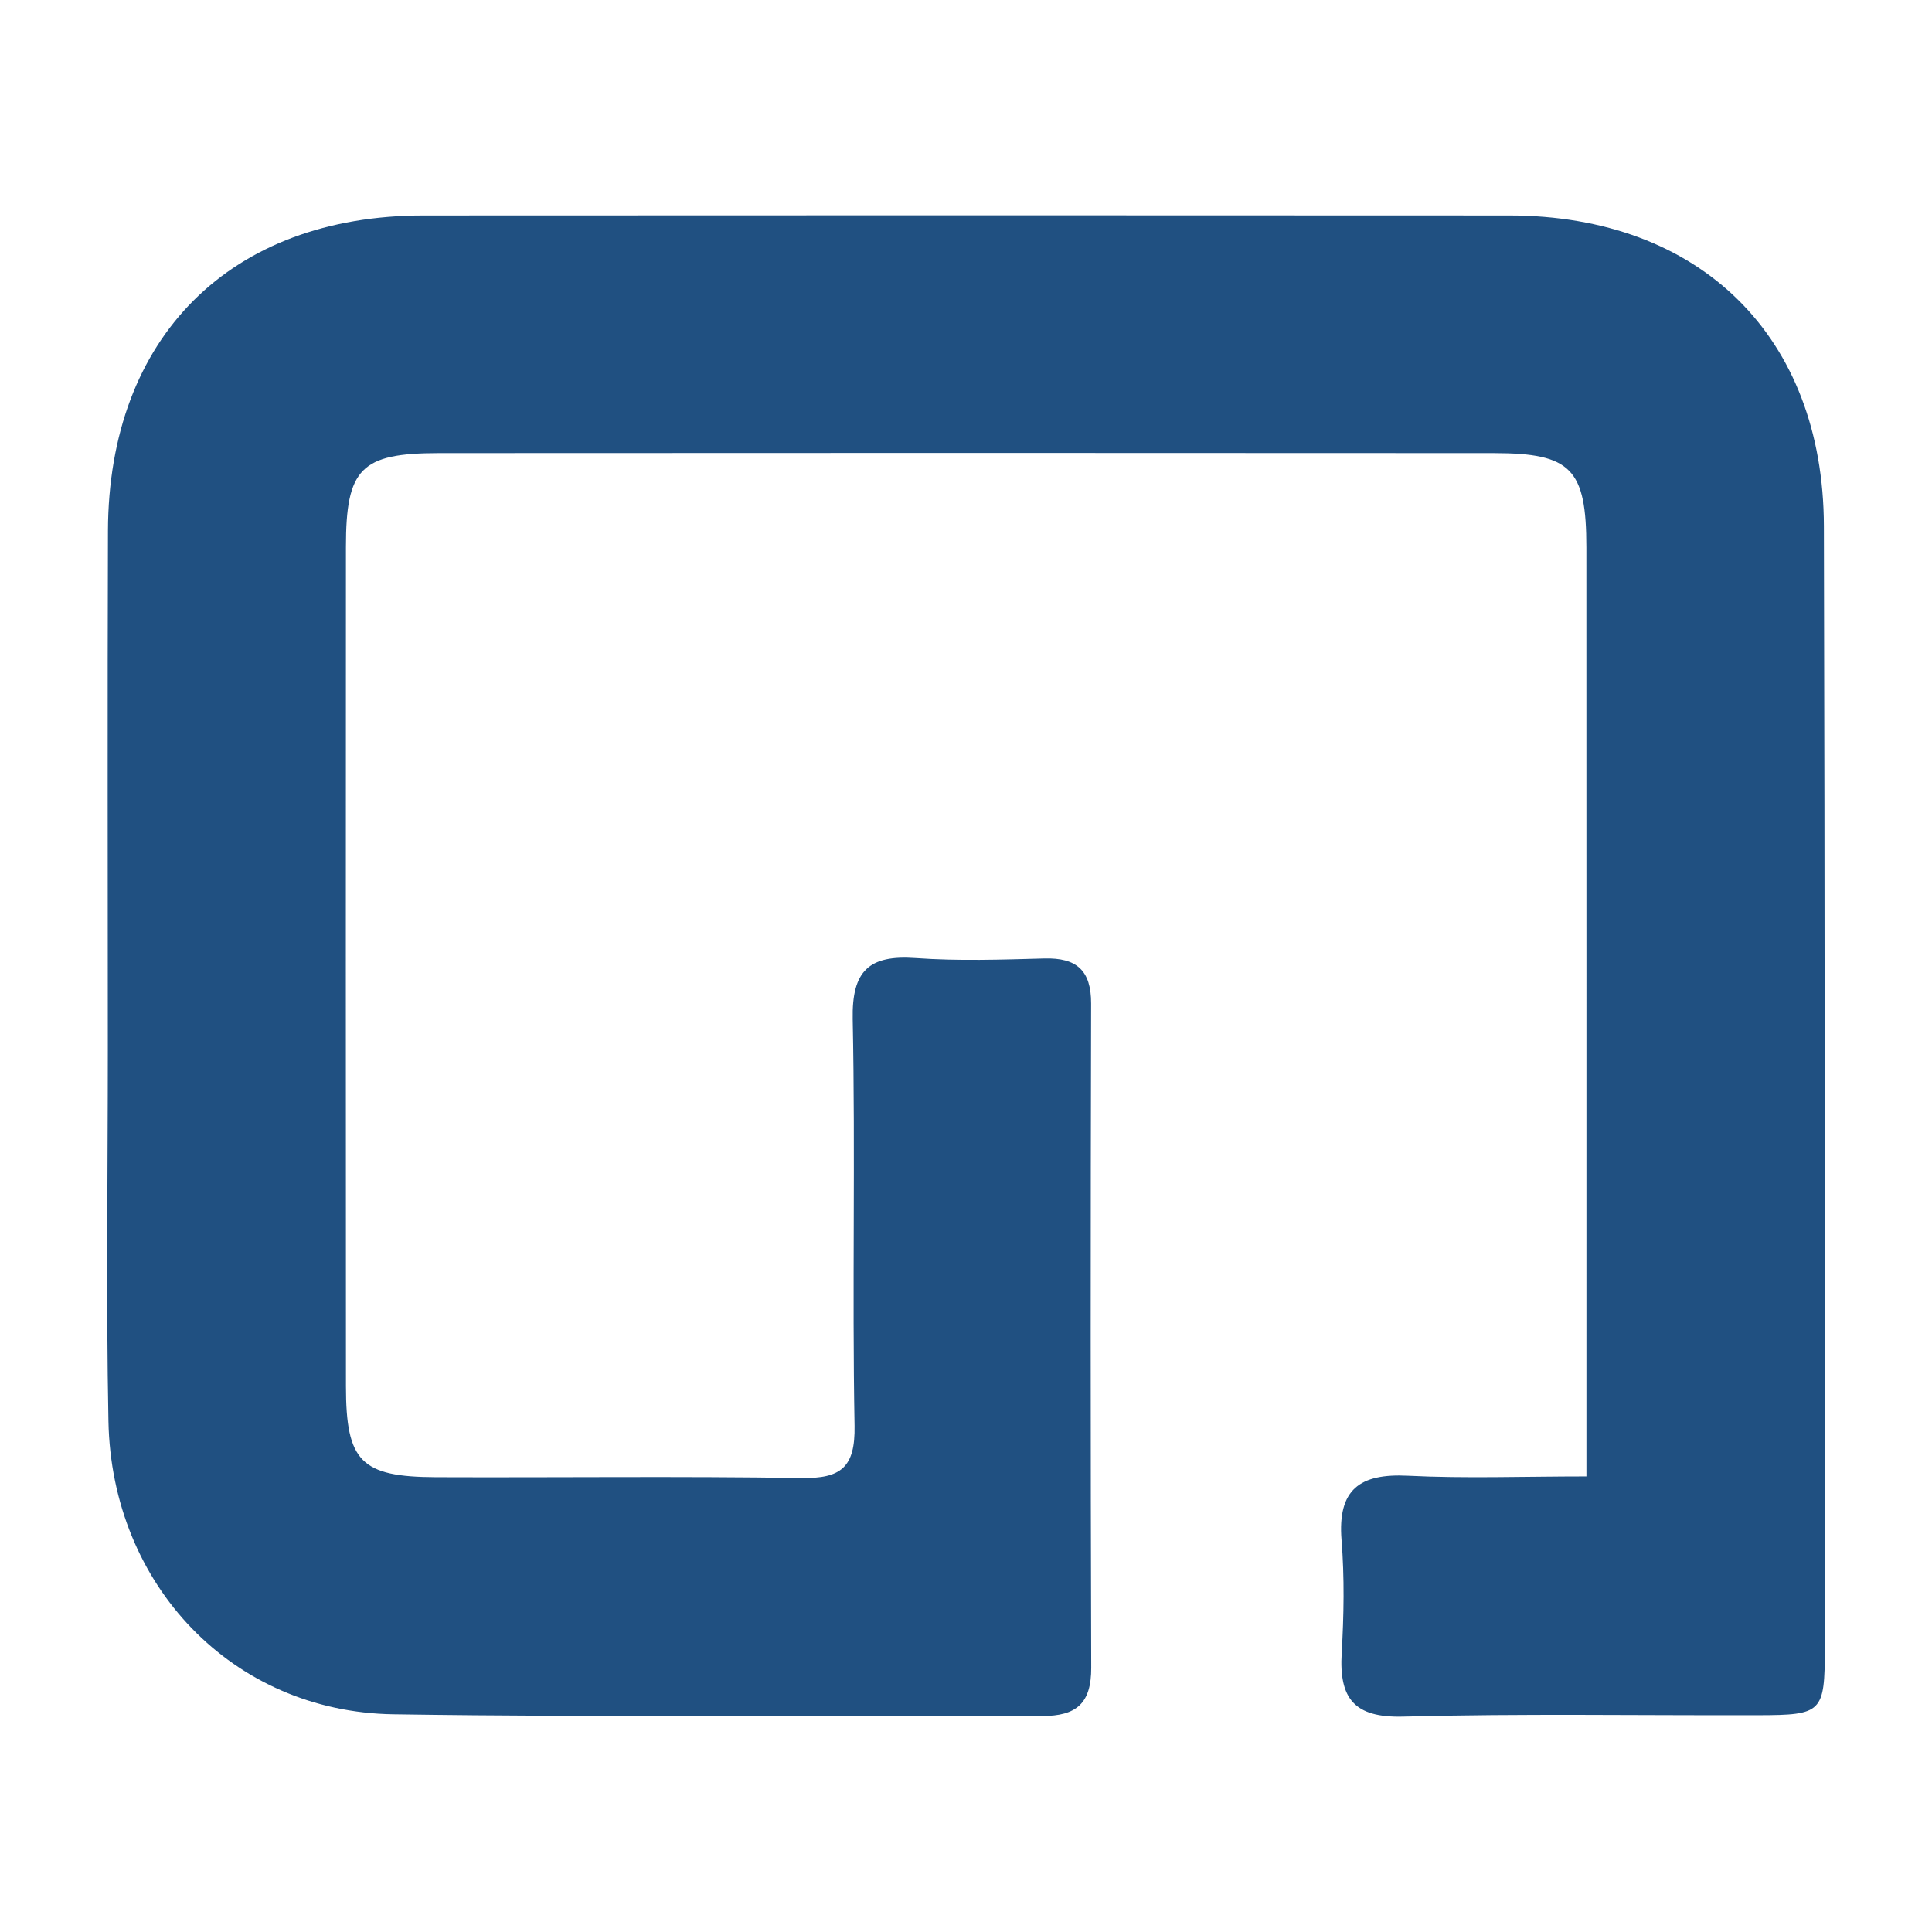
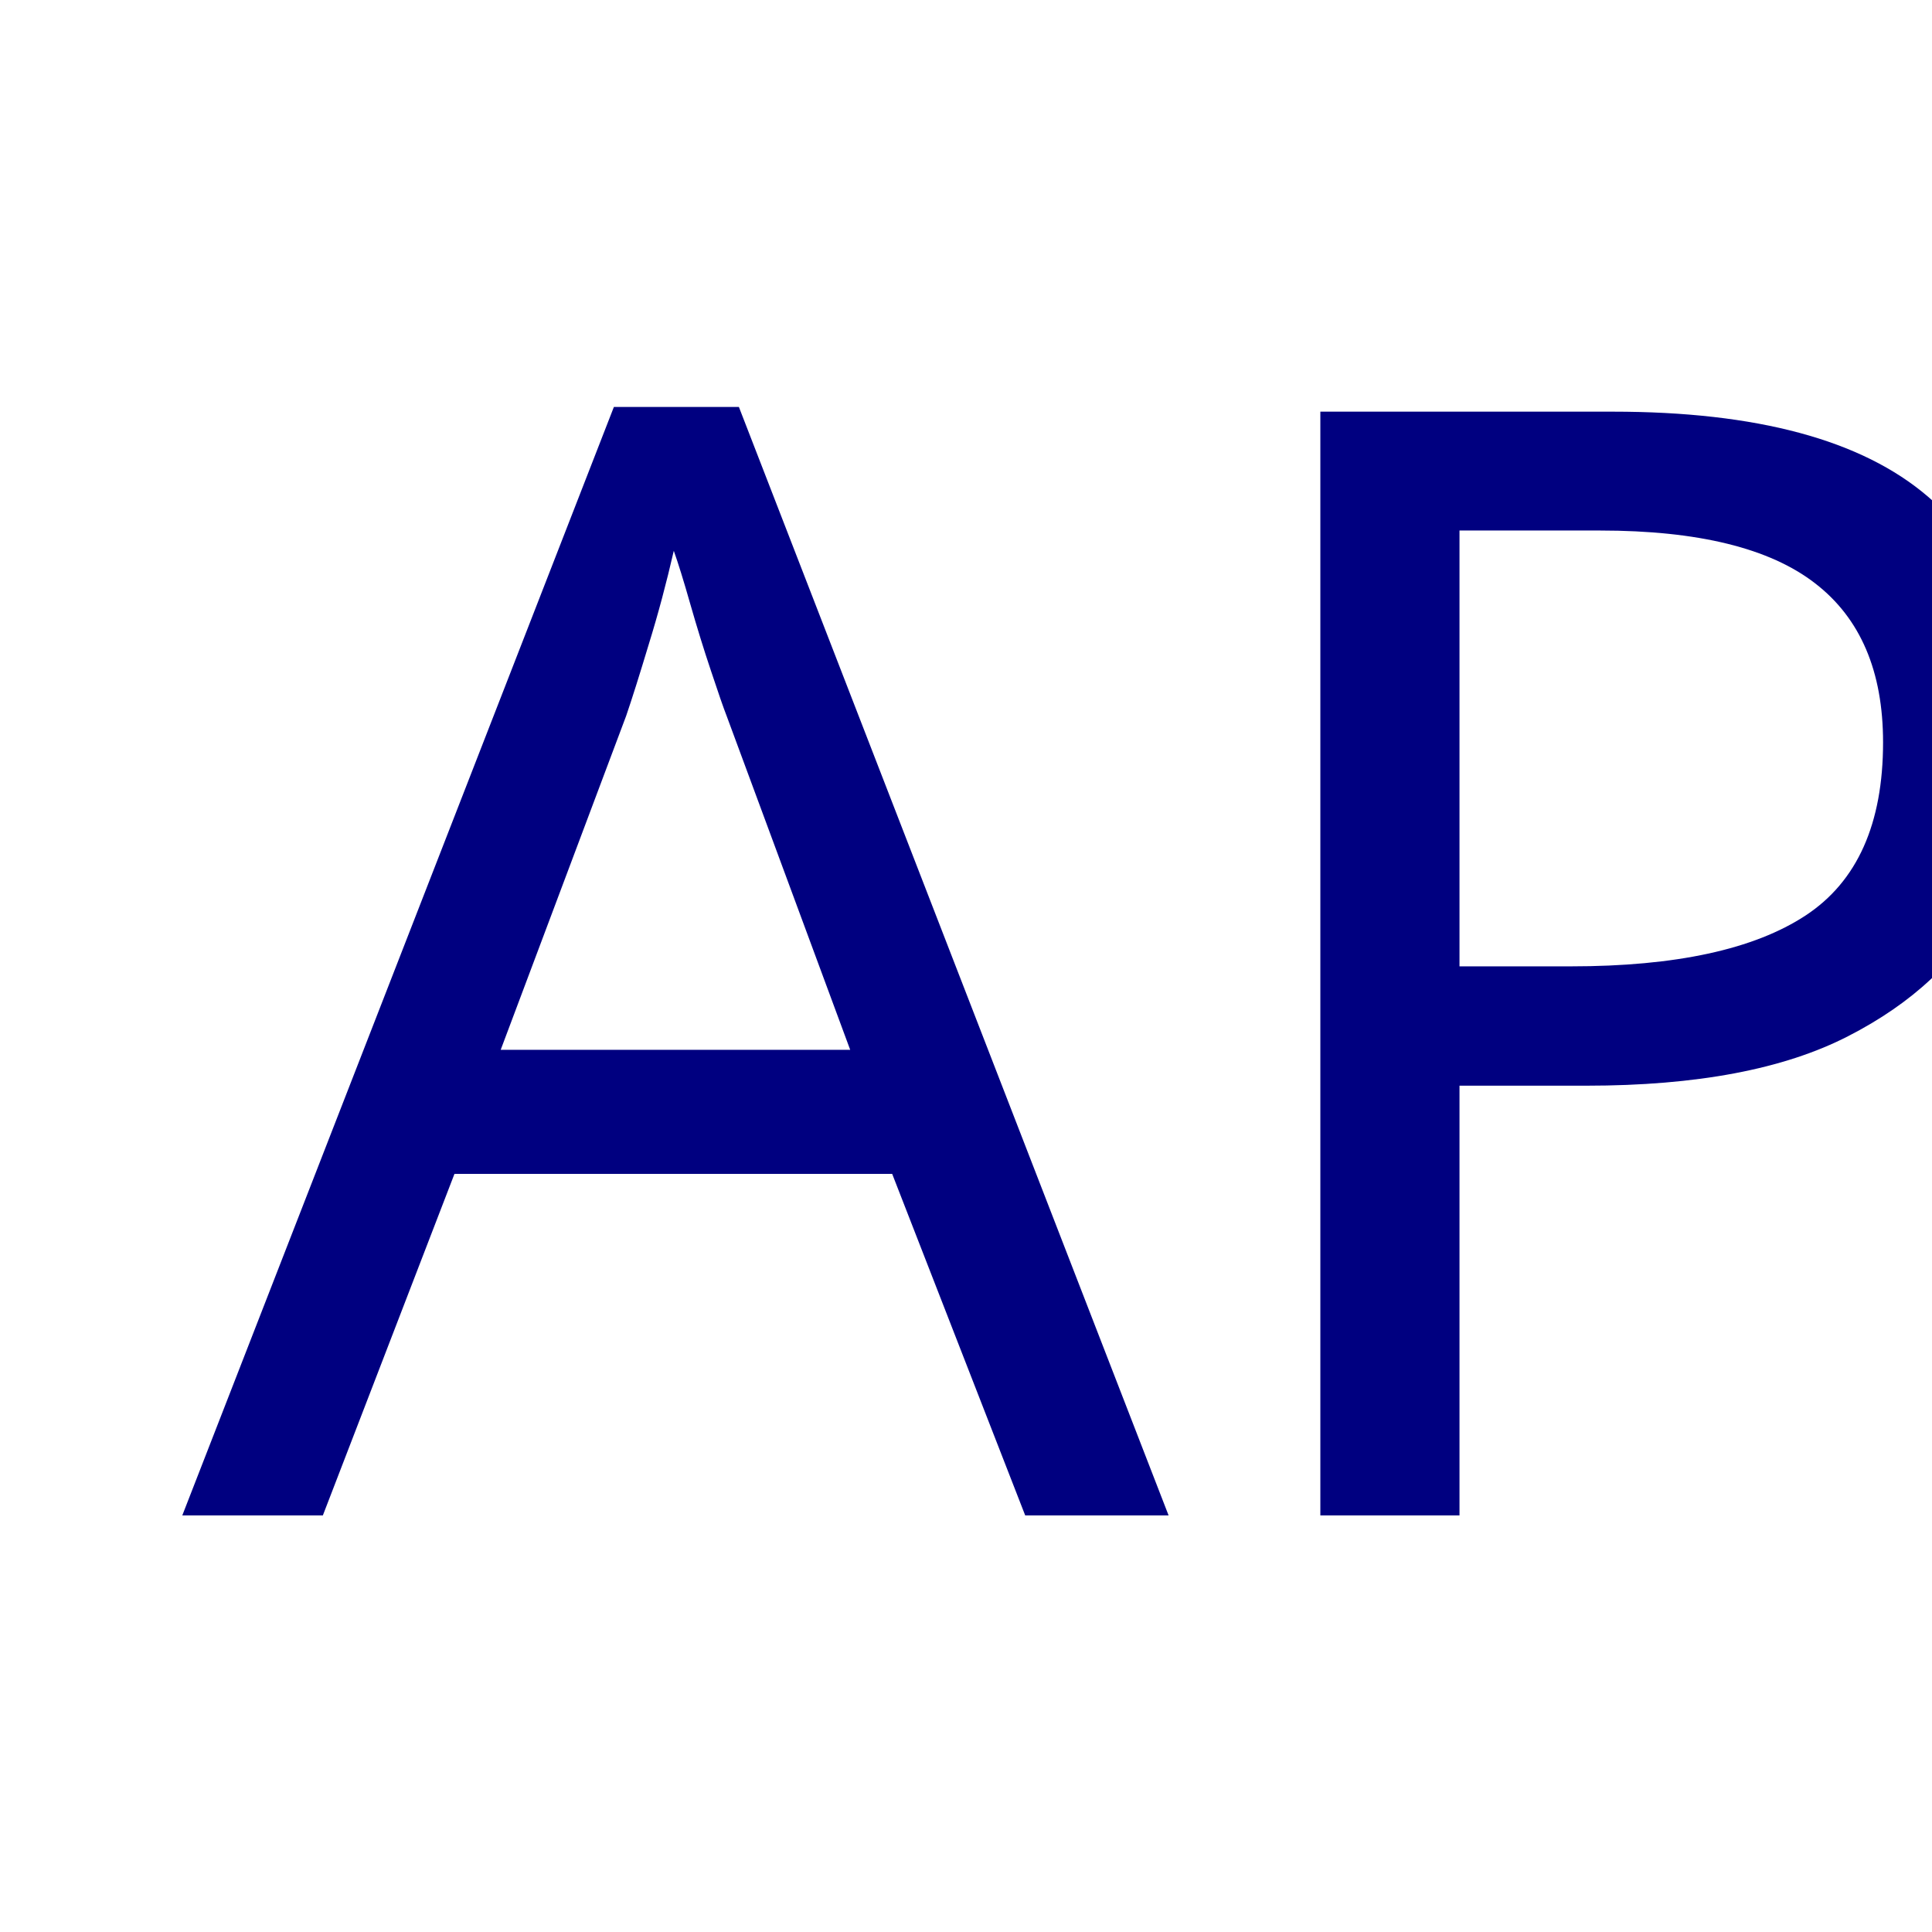
- <svg xmlns="http://www.w3.org/2000/svg" version="1.1" id="Layer_1" x="0px" y="0px" width="70px" height="70px" viewBox="0 0 270 270" enable-background="new 0 0 270 270" xml:space="preserve">
-   <g>
-     <path fill-rule="evenodd" clip-rule="evenodd" fill="#205081" d="M221.706,206.33c0-3.53,0-5.886,0-8.241     c0-40.526,0.009-81.05-0.008-121.576c-0.002-10.979-2.107-13.18-12.918-13.188c-49.156-0.034-98.316-0.032-147.473-0.001     c-10.888,0.008-12.957,2.147-12.962,13.129c-0.017,39.087-0.02,78.171,0.003,117.259c0.006,10.552,2.089,12.686,12.587,12.727     c17.025,0.067,34.053-0.15,51.076,0.116c5.503,0.087,7.521-1.474,7.415-7.295c-0.343-18.936,0.125-37.89-0.259-56.826     c-0.138-6.785,2.293-9.006,8.792-8.542c5.966,0.424,11.988,0.219,17.979,0.056c4.506-0.124,6.562,1.641,6.547,6.31     c-0.079,30.933-0.084,61.866,0.015,92.8c0.014,4.933-1.996,6.78-6.896,6.754c-30.214-0.14-60.434,0.22-90.641-0.238     c-22.423-0.34-39.358-18.012-39.808-40.948c-0.337-17.259-0.084-34.528-0.086-51.793c-0.002-24.221-0.061-48.438,0.018-72.658     c0.09-27.051,17.099-44.042,44.063-44.059c50.595-0.031,101.194-0.031,151.789,0c26.669,0.017,43.883,16.913,43.953,43.411     c0.138,52.275,0.118,104.549,0.129,156.824c0,9.006-0.362,9.329-9.295,9.352c-16.545,0.045-33.098-0.241-49.634,0.194     c-6.867,0.183-8.959-2.55-8.59-8.871c0.309-5.257,0.399-10.574-0.02-15.816c-0.563-7.078,2.563-9.31,9.272-8.975     C204.811,206.634,212.903,206.33,221.706,206.33z" />
+ <svg xmlns="http://www.w3.org/2000/svg" width="64px" height="64px" id="svg3203" version="1.1">
+   <defs id="defs3205" />
+   <g id="layer1">
+     <text xml:space="preserve" style="font-size:36.585px;font-style:normal;font-weight:normal;line-height:125%;letter-spacing:0px;word-spacing:0px;fill:#000000;fill-opacity:1;stroke:none;font-family:Sans" x="6.039" y="50.2" id="text3211">
+       <tspan id="tspan3213" x="6.039" y="50.2" style="font-size:51.22px;font-style:normal;font-variant:normal;font-weight:normal;font-stretch:normal;text-align:start;line-height:125%;writing-mode:lr-tb;text-anchor:start;fill:#000080;font-family:Hobbiton Brushhand;-inkscape-font-specification:Hobbiton Brushhand">AP</tspan>
+     </text>
  </g>
</svg>
